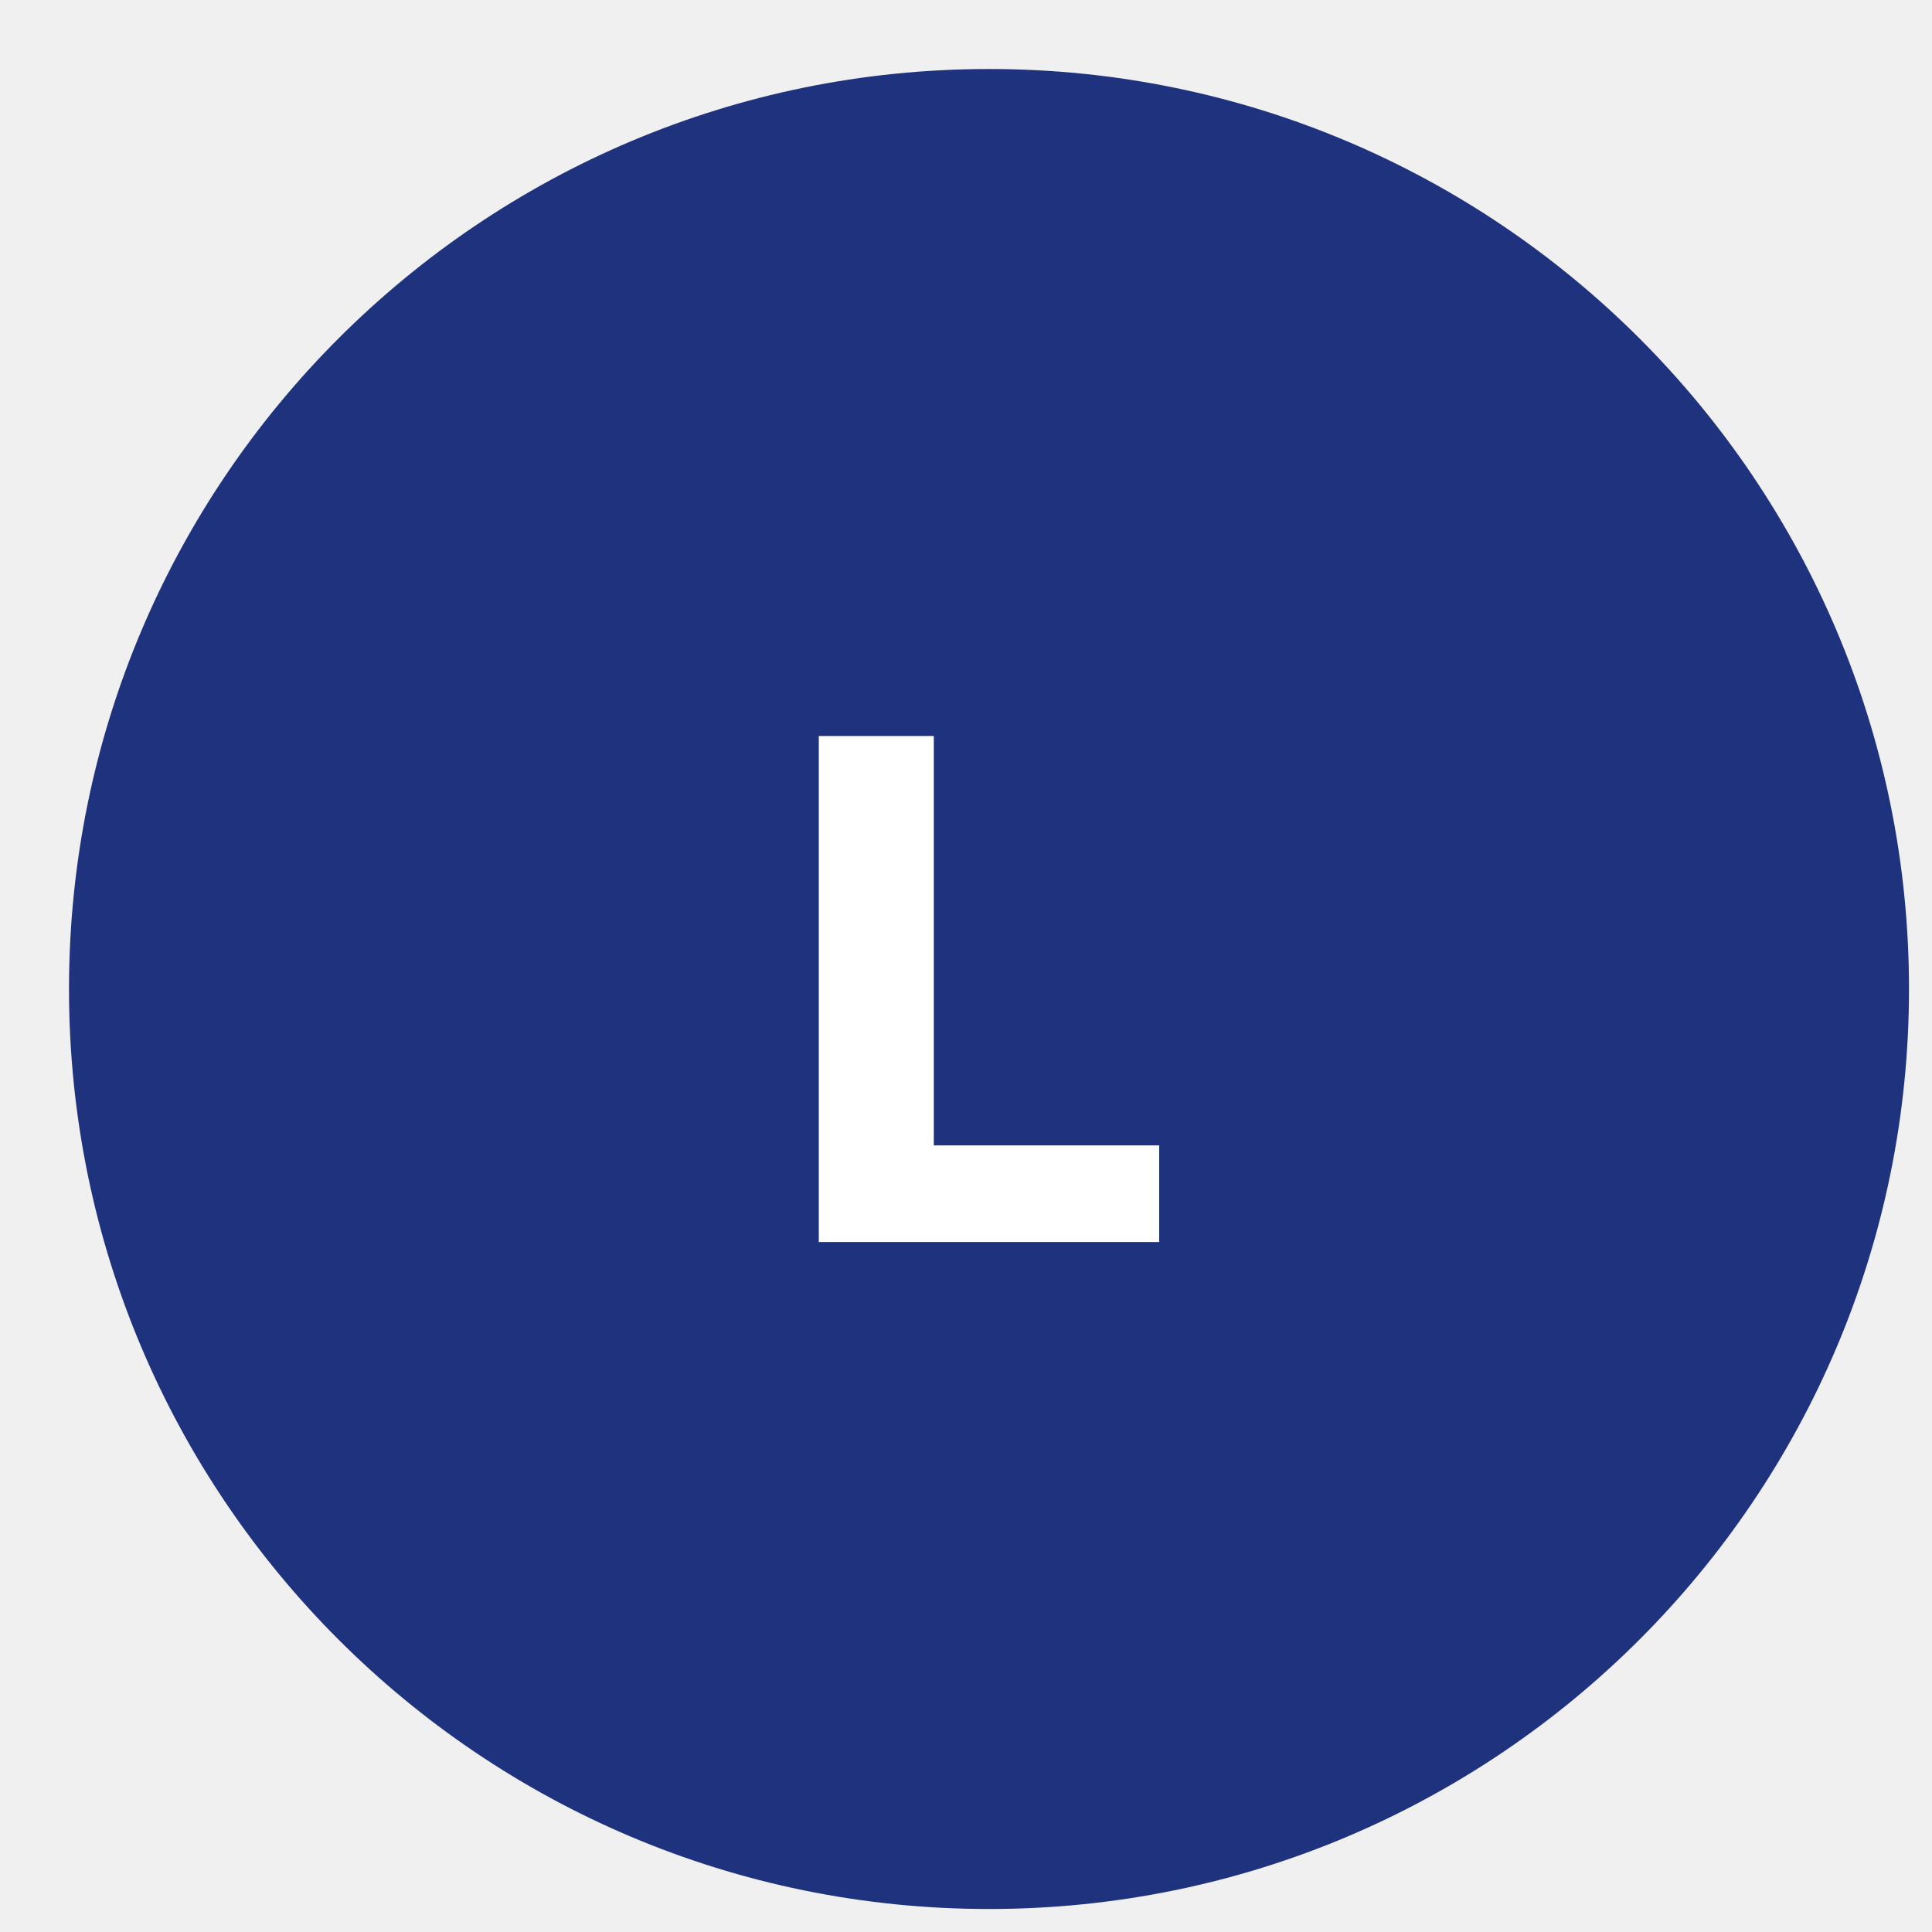
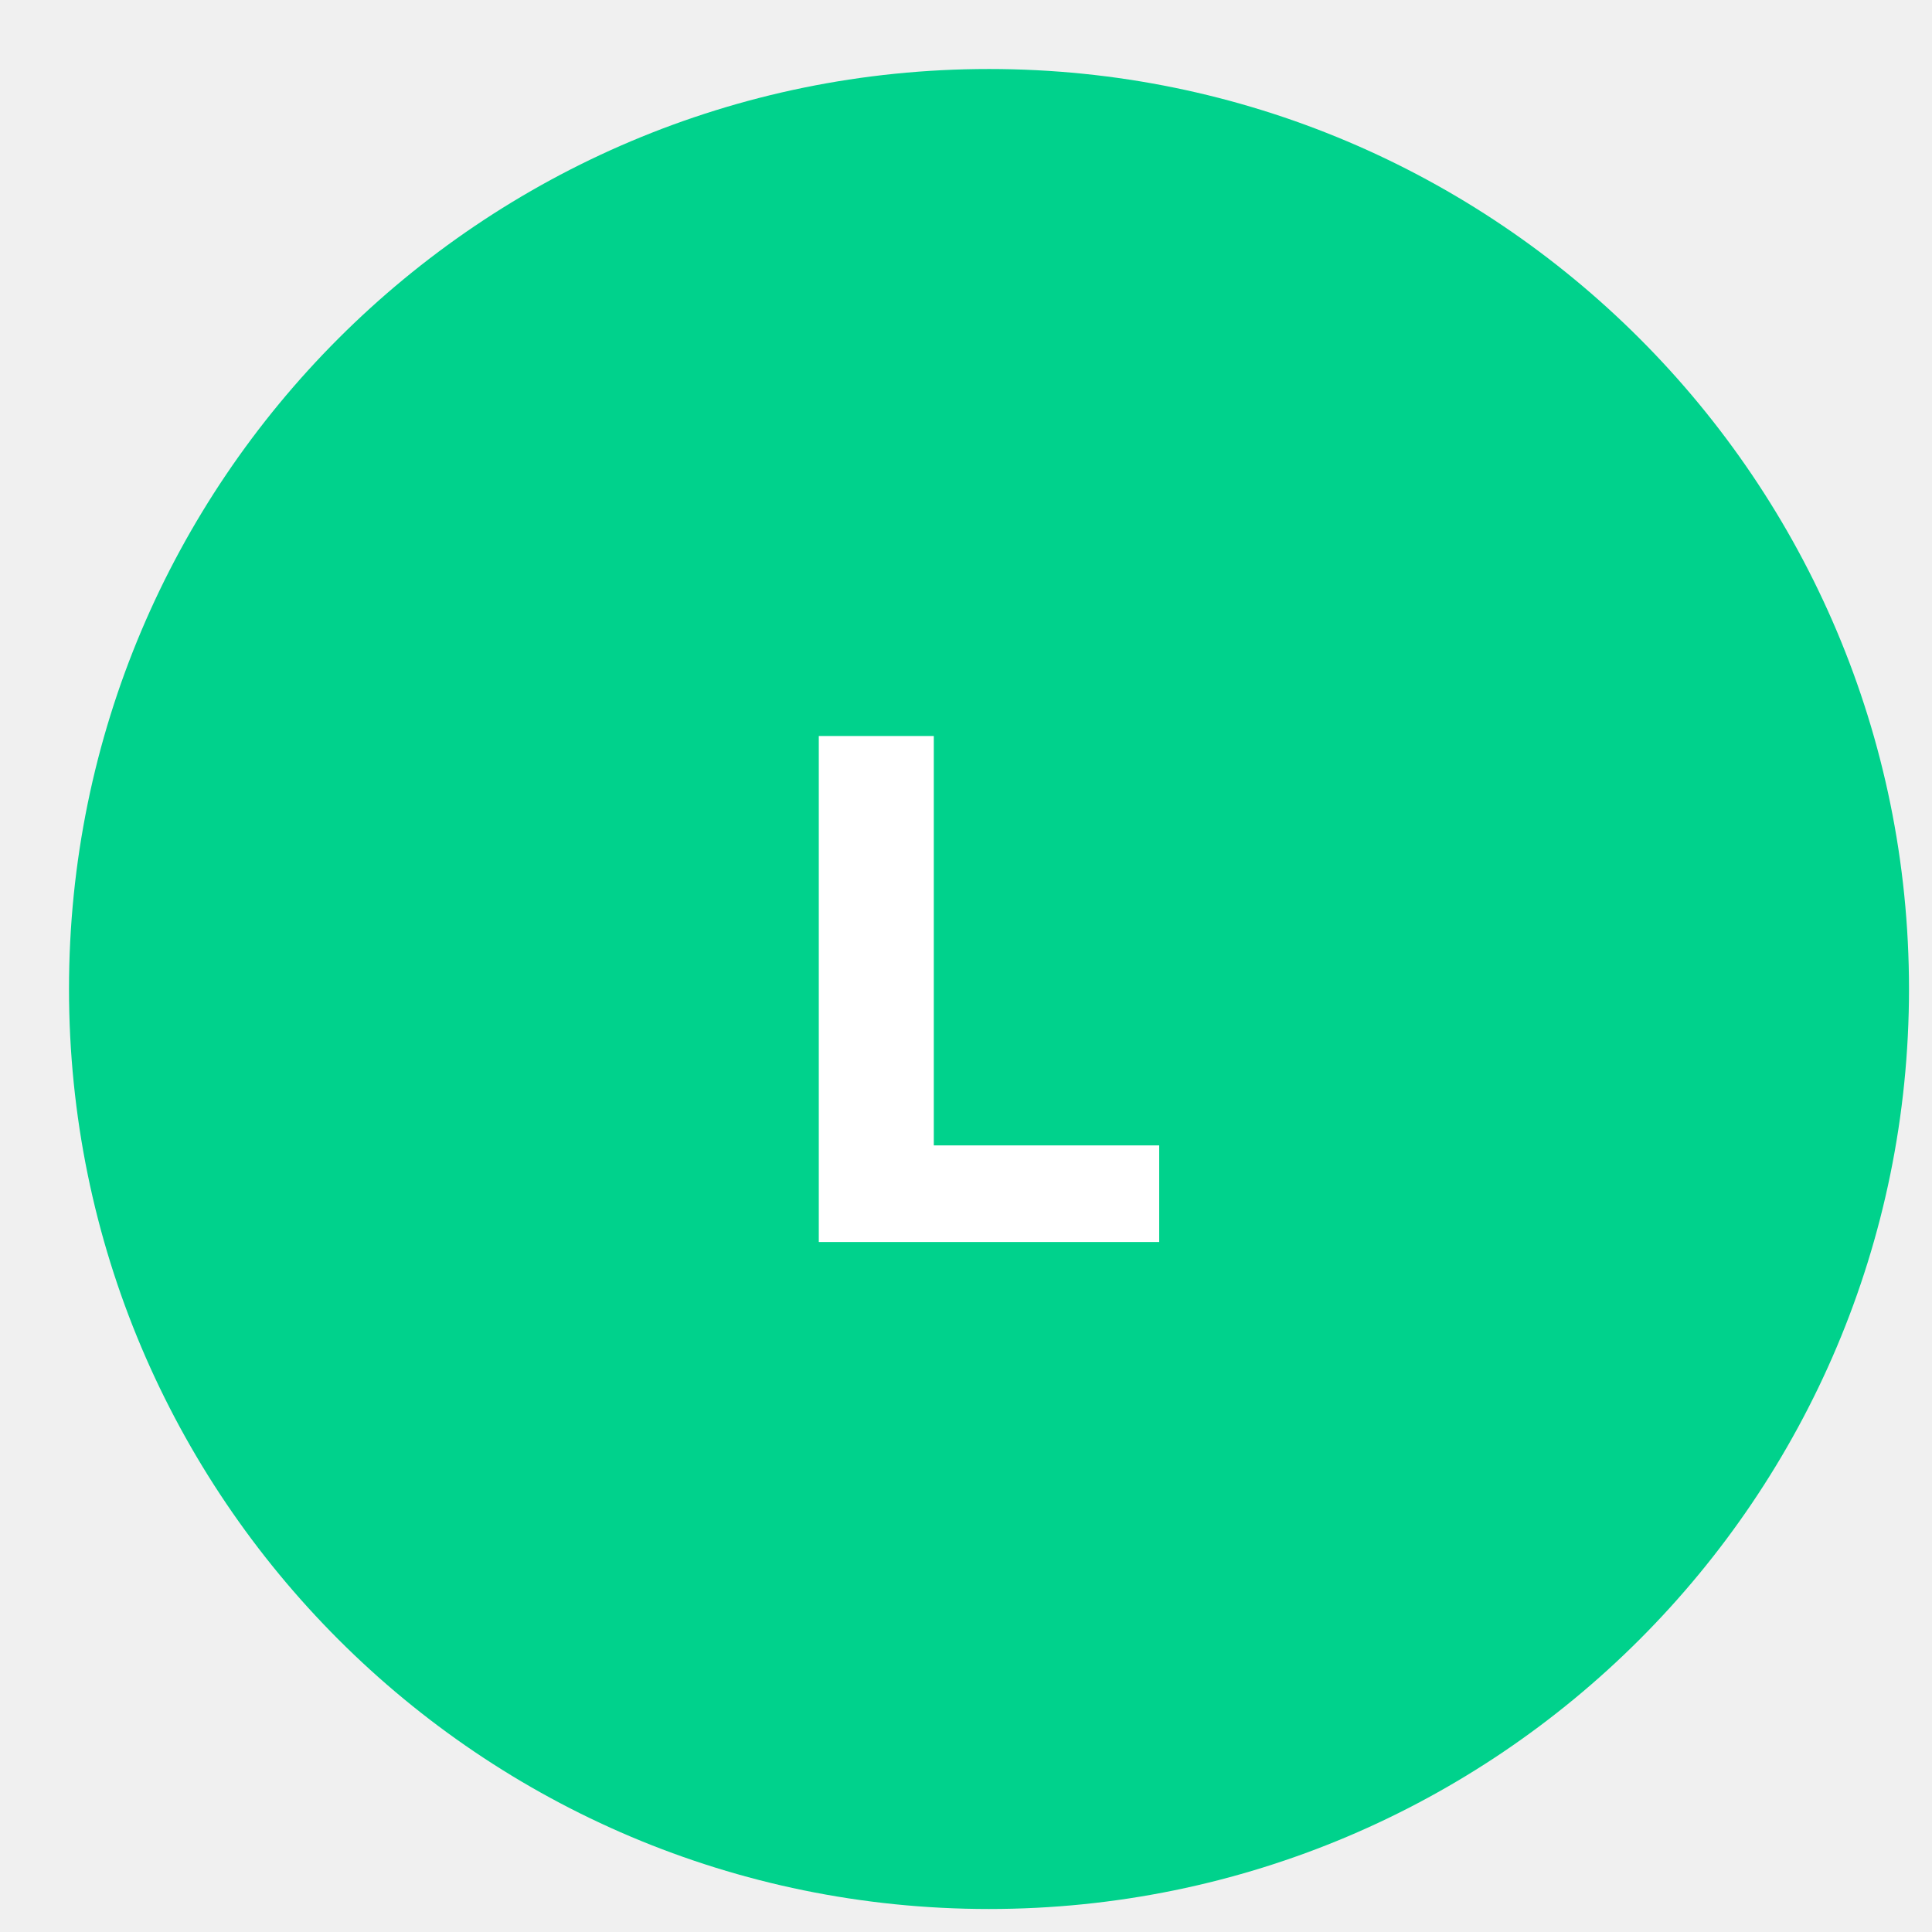
<svg xmlns="http://www.w3.org/2000/svg" version="1.1" id="Calque_1" x="0px" y="0px" width="42px" height="42px" viewBox="0 0 42 42" style="enable-background:new 0 0 42 42;" xml:space="preserve">
  <style type="text/css">
- 	.st0{fill:#1E327E;}
+ 	.st0{fill:#00D28C;}
	.st1{fill:#FFFFFF;}
</style>
  <circle class="st0" cx="21.5" cy="21.5" r="20" />
  <g>
    <path class="st1" d="M25.2,24.9V27h-7.4V16h2.5v8.9H25.2z" />
  </g>
</svg>
